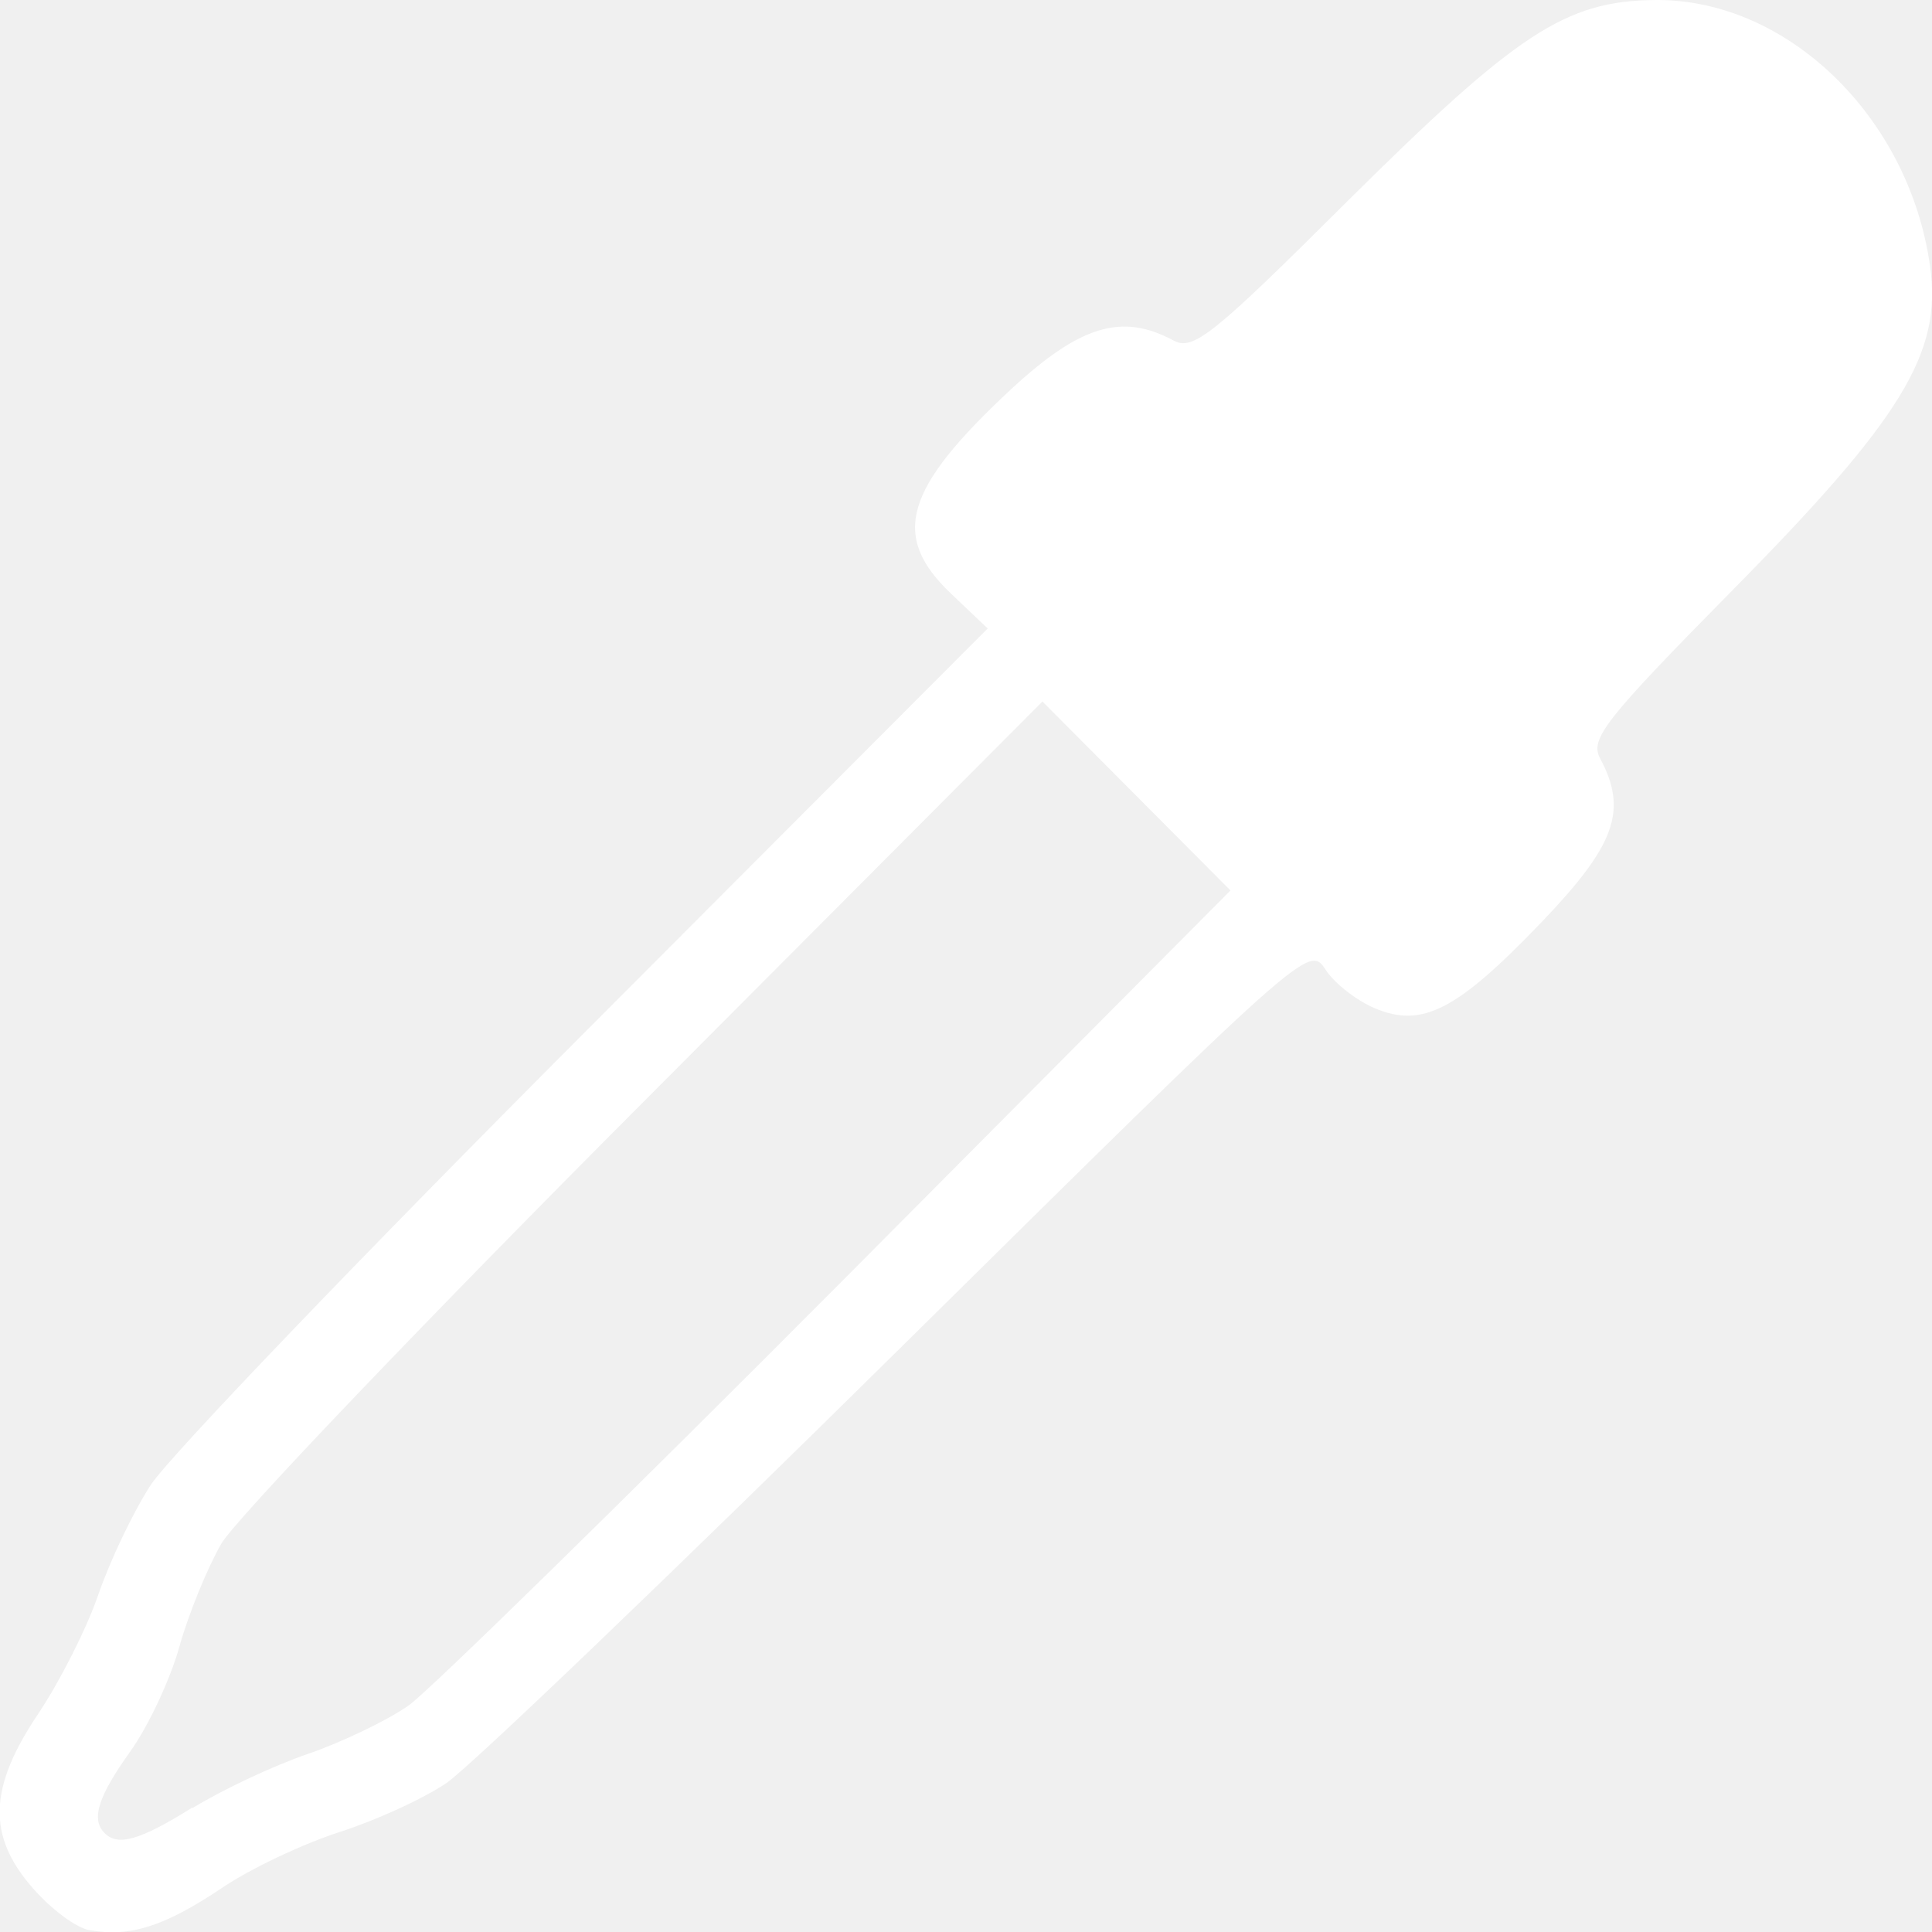
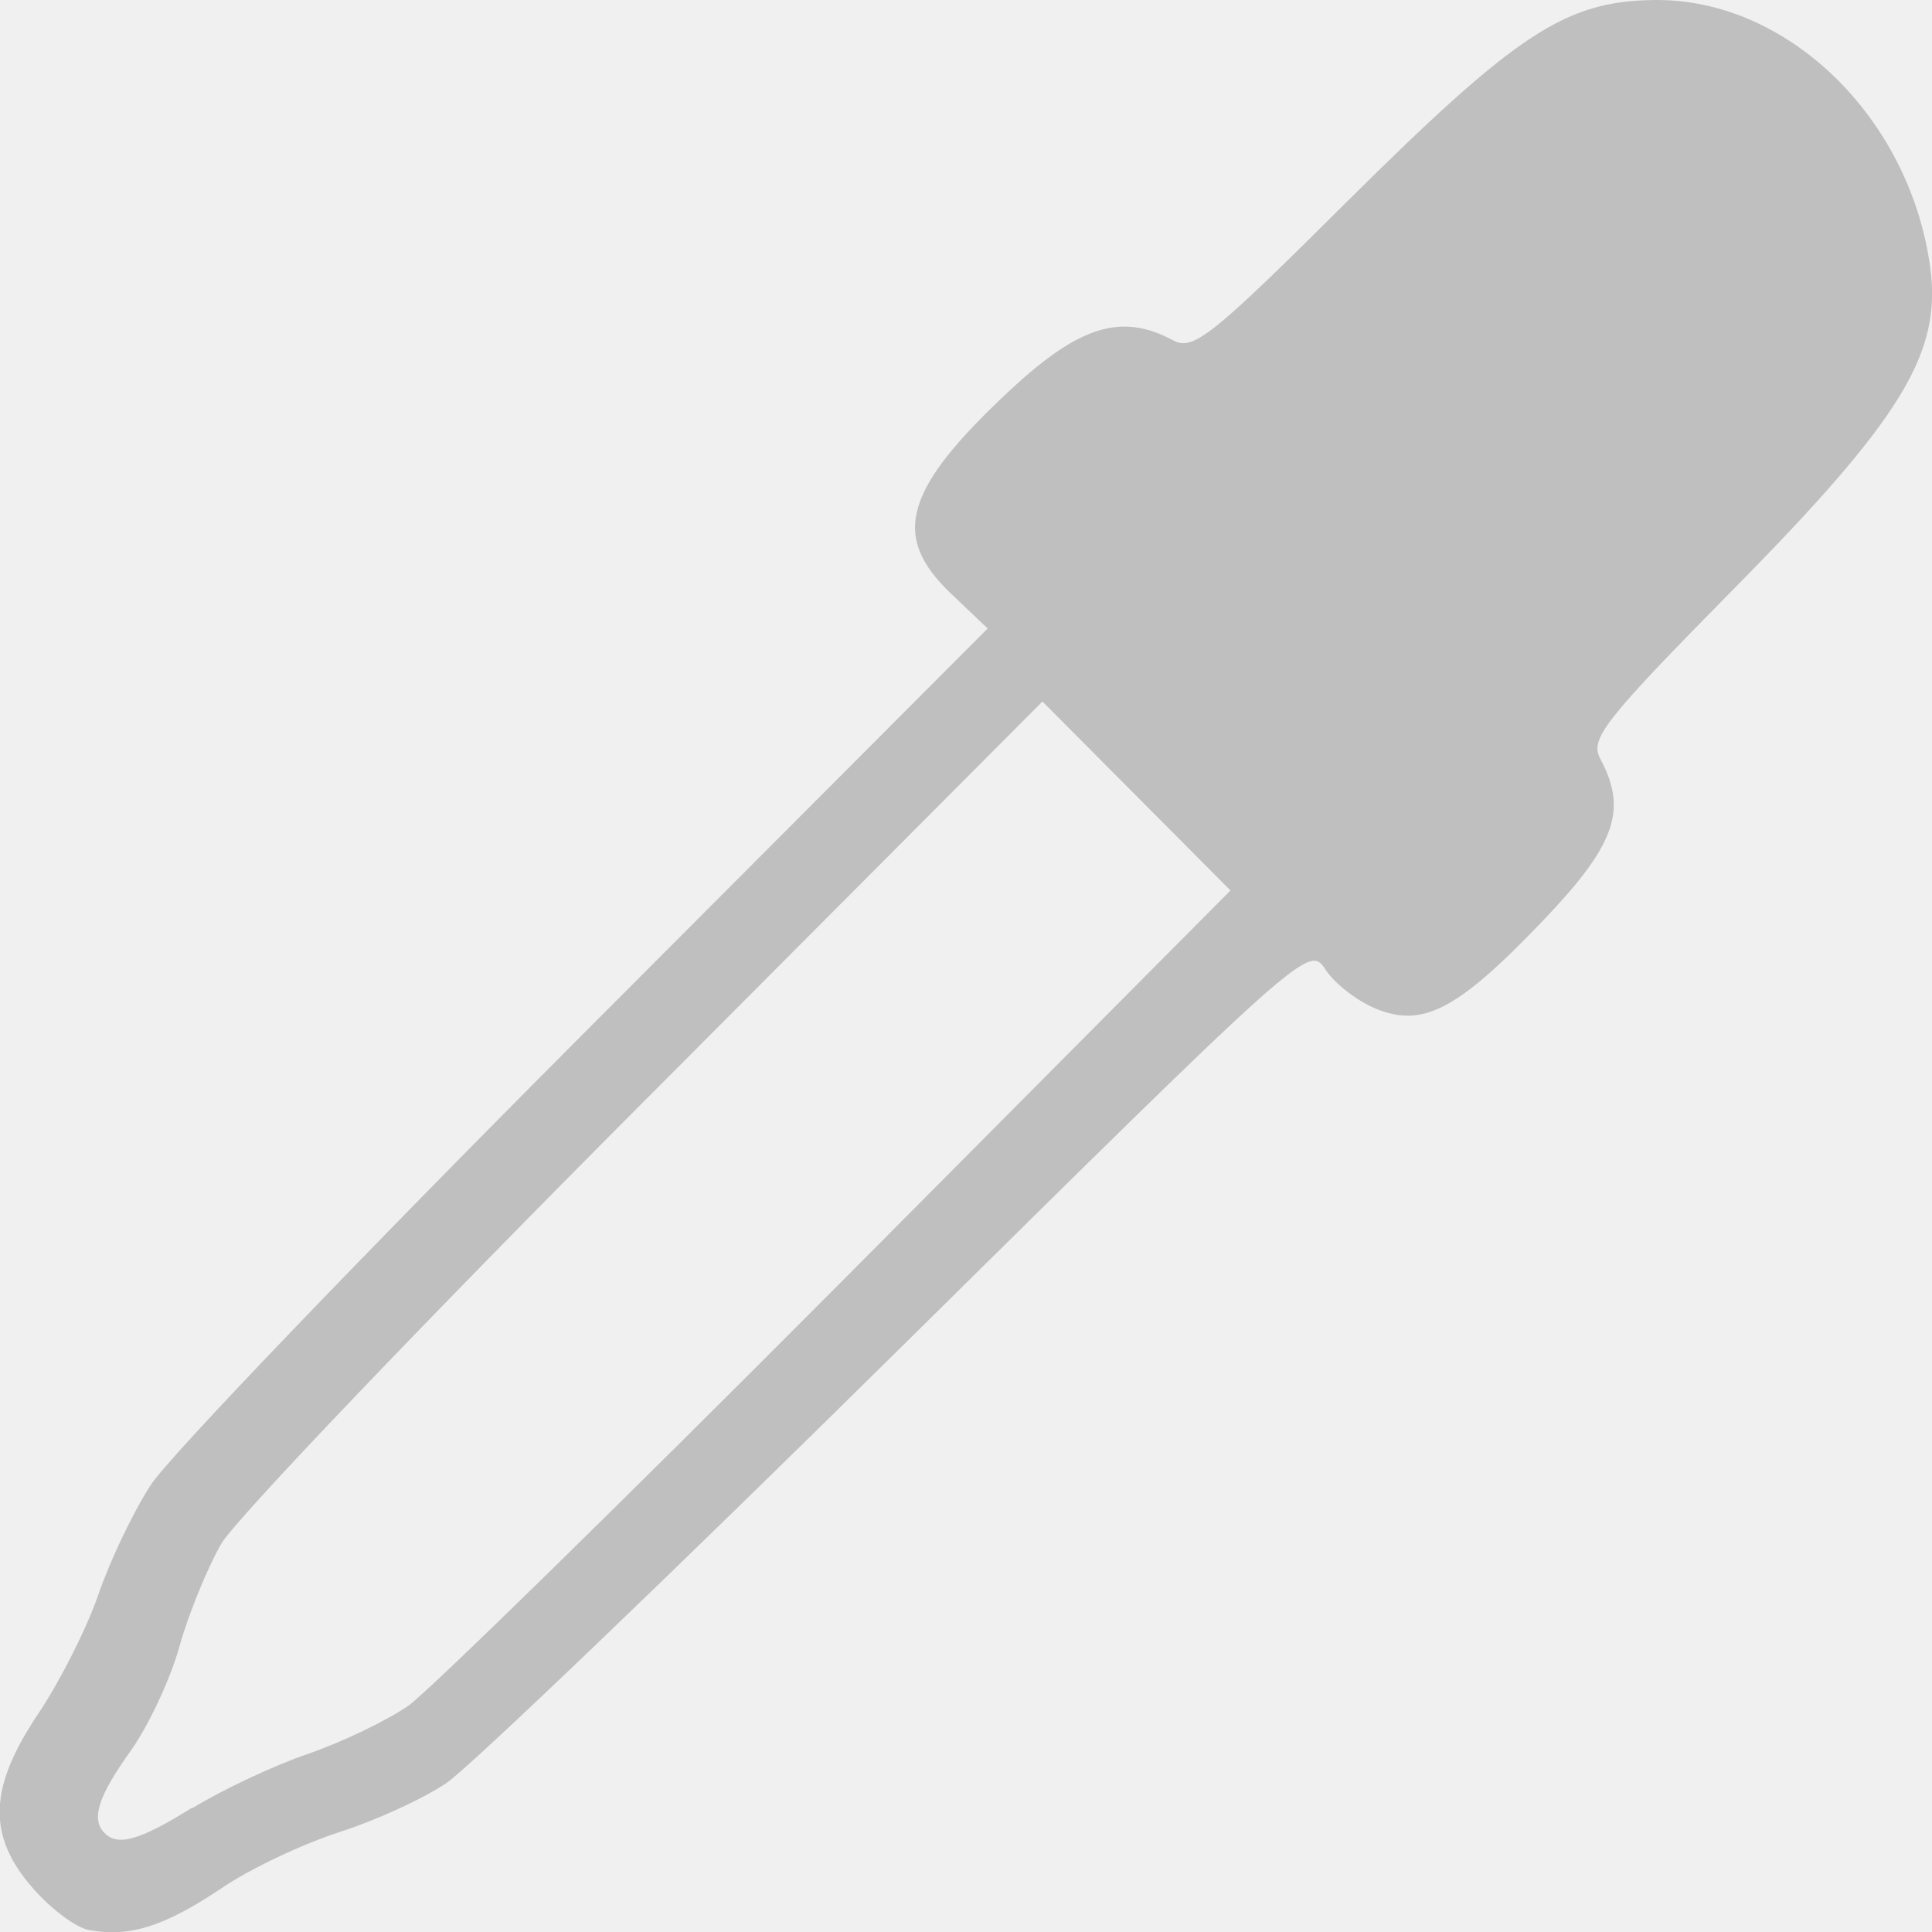
<svg xmlns="http://www.w3.org/2000/svg" width="16" height="16" viewBox="0 0 4.233 4.233" version="1.1" id="svg3026" xml:space="preserve">
  <defs id="defs3023" />
  <g id="layer1">
-     <path style="fill:#ffffff;stroke-width:0.024;fill-opacity:1" d="m 0.196,4.229 c -0.029,-0.005 -0.084,-0.046 -0.124,-0.092 -0.101,-0.115 -0.097,-0.221 0.013,-0.384 0.046,-0.069 0.105,-0.185 0.13,-0.258 0.025,-0.073 0.076,-0.181 0.115,-0.241 0.038,-0.06 0.466,-0.506 0.952,-0.993 l 0.882,-0.884 -0.081,-0.077 c -0.132,-0.126 -0.102,-0.229 0.131,-0.446 0.152,-0.141 0.244,-0.169 0.357,-0.108 0.043,0.023 0.084,-0.009 0.381,-0.305 C 3.324,0.072 3.43,0.002 3.626,2.7295766e-5 3.916,-0.003 4.184,0.257 4.229,0.585 c 0.026,0.188 -0.062,0.332 -0.43,0.705 -0.285,0.289 -0.316,0.329 -0.293,0.372 0.061,0.114 0.033,0.19 -0.129,0.359 -0.185,0.193 -0.261,0.232 -0.365,0.188 -0.04,-0.017 -0.089,-0.055 -0.108,-0.085 -0.036,-0.055 -0.044,-0.047 -0.934,0.832 -0.494,0.488 -0.94,0.915 -0.991,0.95 -0.051,0.035 -0.157,0.083 -0.235,0.108 -0.078,0.025 -0.196,0.08 -0.26,0.124 -0.123,0.082 -0.199,0.107 -0.287,0.091 z m 0.225,-0.267 c 0.063,-0.039 0.177,-0.093 0.253,-0.119 0.076,-0.026 0.175,-0.074 0.221,-0.106 0.045,-0.032 0.469,-0.447 0.942,-0.922 l 0.859,-0.864 -0.206,-0.207 -0.206,-0.207 -0.872,0.875 c -0.48,0.481 -0.897,0.918 -0.927,0.97 -0.03,0.052 -0.072,0.154 -0.092,0.226 -0.02,0.072 -0.069,0.176 -0.108,0.23 -0.07,0.098 -0.086,0.148 -0.056,0.178 0.029,0.03 0.078,0.016 0.193,-0.056 z" id="path441" />
+     <path style="fill:#bfbfbf;stroke-width:0.024;fill-opacity:1" d="m 0.196,4.229 c -0.029,-0.005 -0.084,-0.046 -0.124,-0.092 -0.101,-0.115 -0.097,-0.221 0.013,-0.384 0.046,-0.069 0.105,-0.185 0.13,-0.258 0.025,-0.073 0.076,-0.181 0.115,-0.241 0.038,-0.06 0.466,-0.506 0.952,-0.993 l 0.882,-0.884 -0.081,-0.077 c -0.132,-0.126 -0.102,-0.229 0.131,-0.446 0.152,-0.141 0.244,-0.169 0.357,-0.108 0.043,0.023 0.084,-0.009 0.381,-0.305 C 3.324,0.072 3.43,0.002 3.626,2.7295766e-5 3.916,-0.003 4.184,0.257 4.229,0.585 c 0.026,0.188 -0.062,0.332 -0.43,0.705 -0.285,0.289 -0.316,0.329 -0.293,0.372 0.061,0.114 0.033,0.19 -0.129,0.359 -0.185,0.193 -0.261,0.232 -0.365,0.188 -0.04,-0.017 -0.089,-0.055 -0.108,-0.085 -0.036,-0.055 -0.044,-0.047 -0.934,0.832 -0.494,0.488 -0.94,0.915 -0.991,0.95 -0.051,0.035 -0.157,0.083 -0.235,0.108 -0.078,0.025 -0.196,0.08 -0.26,0.124 -0.123,0.082 -0.199,0.107 -0.287,0.091 z m 0.225,-0.267 c 0.063,-0.039 0.177,-0.093 0.253,-0.119 0.076,-0.026 0.175,-0.074 0.221,-0.106 0.045,-0.032 0.469,-0.447 0.942,-0.922 l 0.859,-0.864 -0.206,-0.207 -0.206,-0.207 -0.872,0.875 c -0.48,0.481 -0.897,0.918 -0.927,0.97 -0.03,0.052 -0.072,0.154 -0.092,0.226 -0.02,0.072 -0.069,0.176 -0.108,0.23 -0.07,0.098 -0.086,0.148 -0.056,0.178 0.029,0.03 0.078,0.016 0.193,-0.056 z" id="path441" />
  </g>
</svg>
